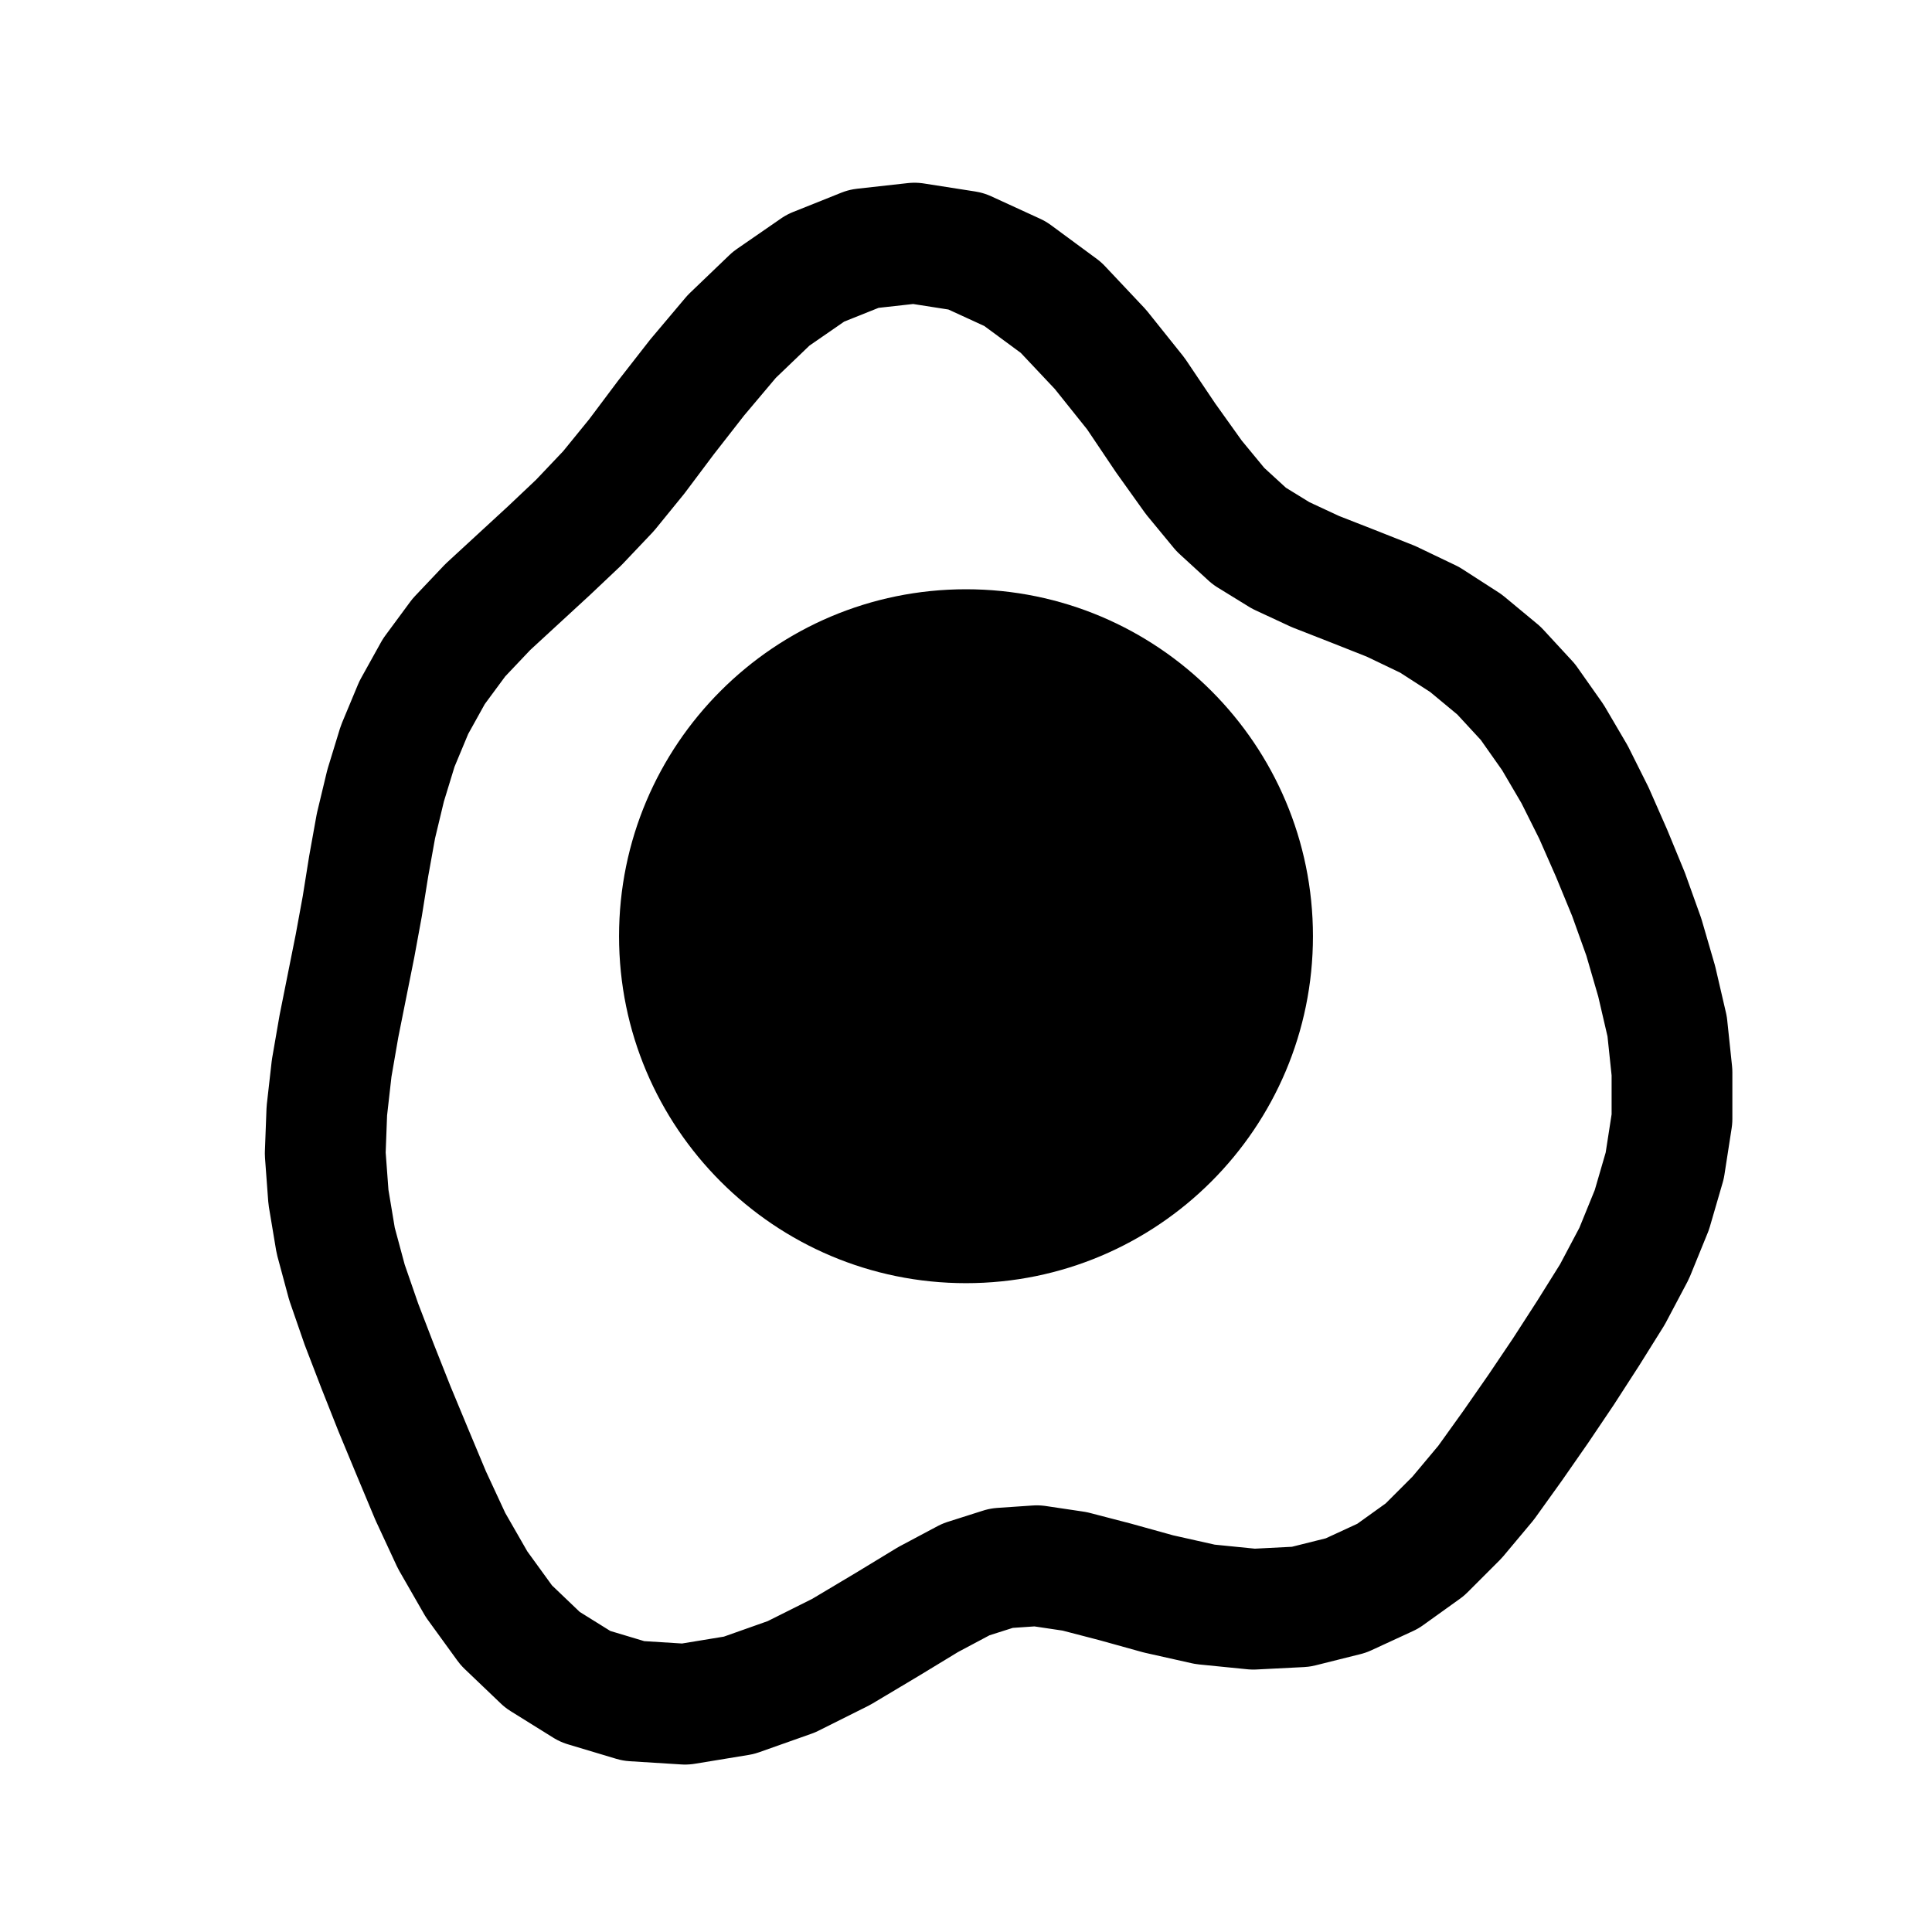
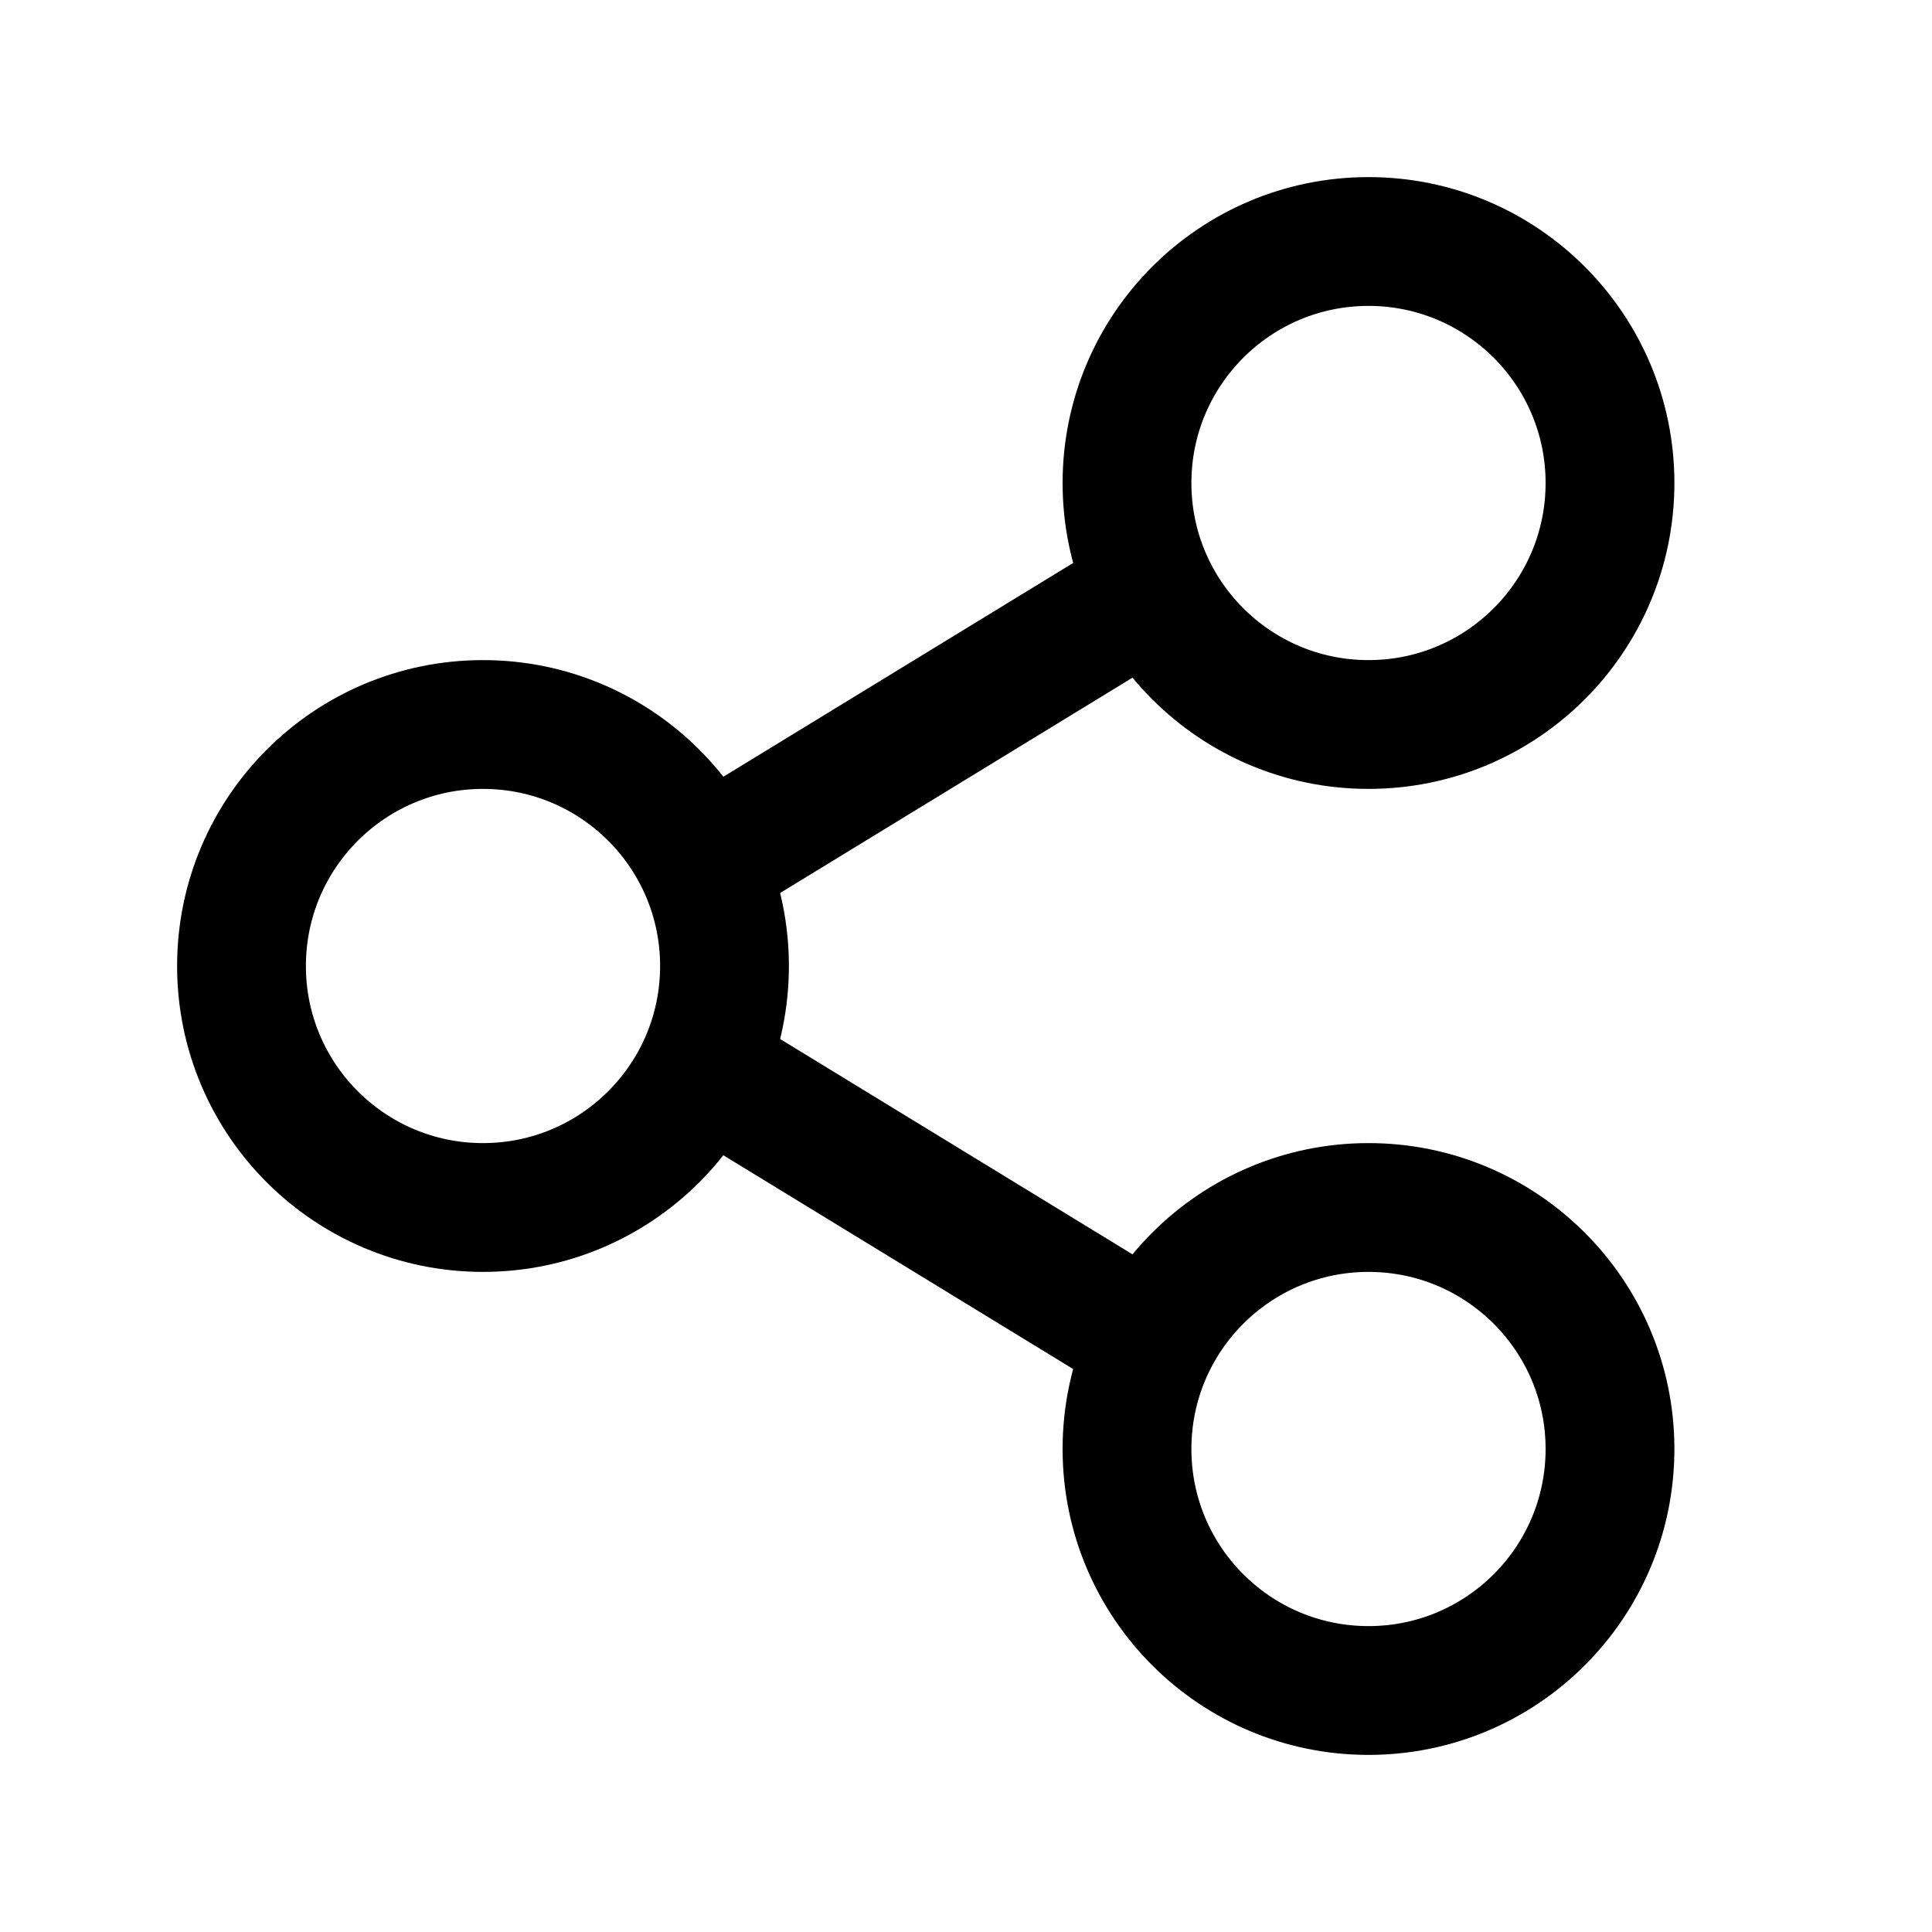
- <svg xmlns="http://www.w3.org/2000/svg" width="24" height="24" viewBox="0 0 24 24" fill="none" stroke="currentColor" stroke-width="1.5" stroke-linejoin="round">
-   <path d="M20.71 12.75L20.77 13.32L20.77 13.90L20.68 14.48L20.52 15.03L20.30 15.57L20.03 16.08L19.73 16.56L19.42 17.04L19.11 17.50L18.79 17.96L18.46 18.42L18.10 18.85L17.70 19.25L17.24 19.58L16.72 19.82L16.16 19.96L15.57 19.99L14.97 19.93L14.39 19.80L13.85 19.65L13.35 19.52L12.88 19.45L12.44 19.48L12.00 19.62L11.53 19.87L11.02 20.18L10.45 20.52L9.83 20.83L9.18 21.06L8.51 21.17L7.87 21.13L7.27 20.95L6.74 20.62L6.29 20.19L5.92 19.68L5.61 19.14L5.35 18.58L5.12 18.03L4.90 17.50L4.69 16.97L4.49 16.45L4.31 15.93L4.17 15.41L4.08 14.87L4.04 14.33L4.06 13.80L4.12 13.27L4.21 12.75L4.31 12.25L4.41 11.75L4.50 11.26L4.58 10.76L4.67 10.26L4.79 9.76L4.94 9.27L5.14 8.79L5.39 8.34L5.70 7.92L6.06 7.54L6.44 7.19L6.82 6.84L7.19 6.49L7.56 6.10L7.91 5.67L8.27 5.19L8.66 4.69L9.09 4.18L9.58 3.71L10.13 3.33L10.73 3.09L11.36 3.02L12.00 3.12L12.61 3.40L13.18 3.82L13.67 4.34L14.11 4.89L14.48 5.44L14.83 5.93L15.16 6.33L15.52 6.66L15.91 6.90L16.34 7.10L16.80 7.28L17.28 7.47L17.76 7.70L18.21 7.99L18.62 8.33L18.98 8.72L19.29 9.16L19.56 9.62L19.80 10.10L20.02 10.60L20.23 11.11L20.42 11.64L20.58 12.19Z" />
-   <circle cx="12.00" cy="11.63" r="4.31" fill="currentColor" stroke="none" />
+ <svg xmlns="http://www.w3.org/2000/svg" width="24" height="24" viewBox="0 0 24 24" fill="none" stroke="currentColor" stroke-width="1.6" stroke-linecap="round">
+   <circle cx="17" cy="6" r="3" />
+   <circle cx="6" cy="12" r="3" />
+   <circle cx="17" cy="18" r="3" />
+   <path d="M14.2 7.4 L8.8 10.7" />
+   <path d="M8.8 13.3 L14.2 16.6" />
</svg>
